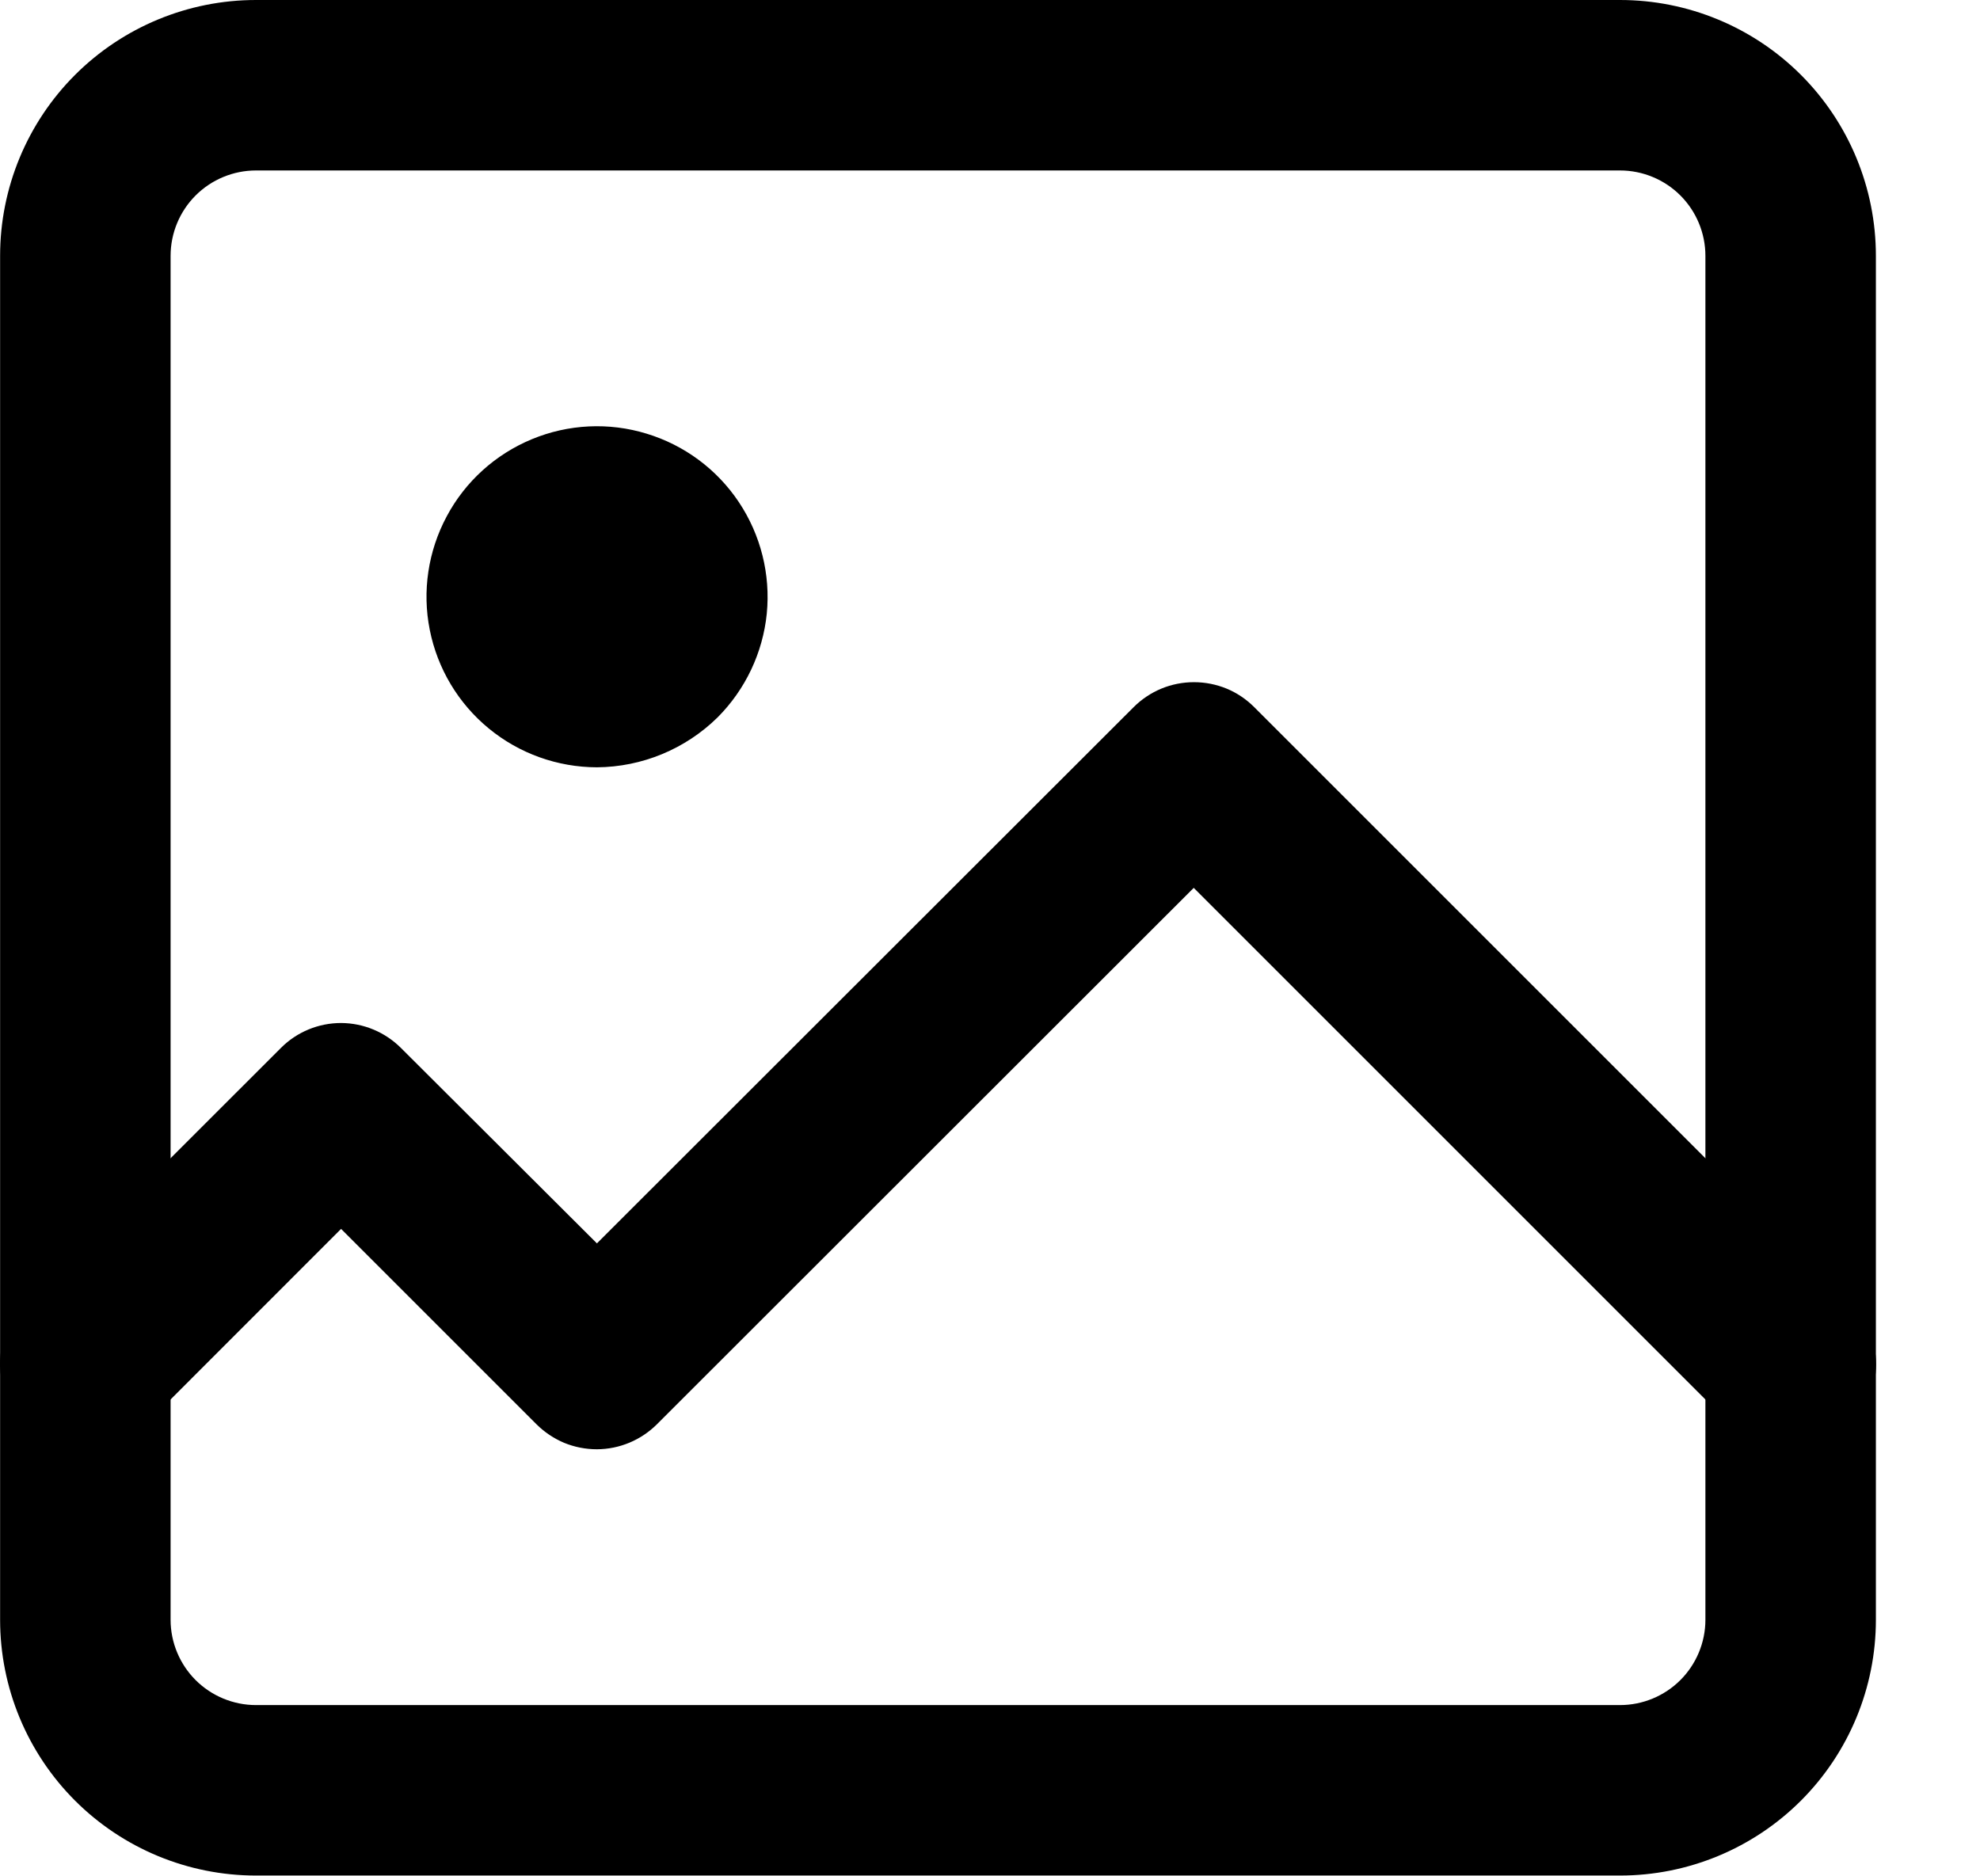
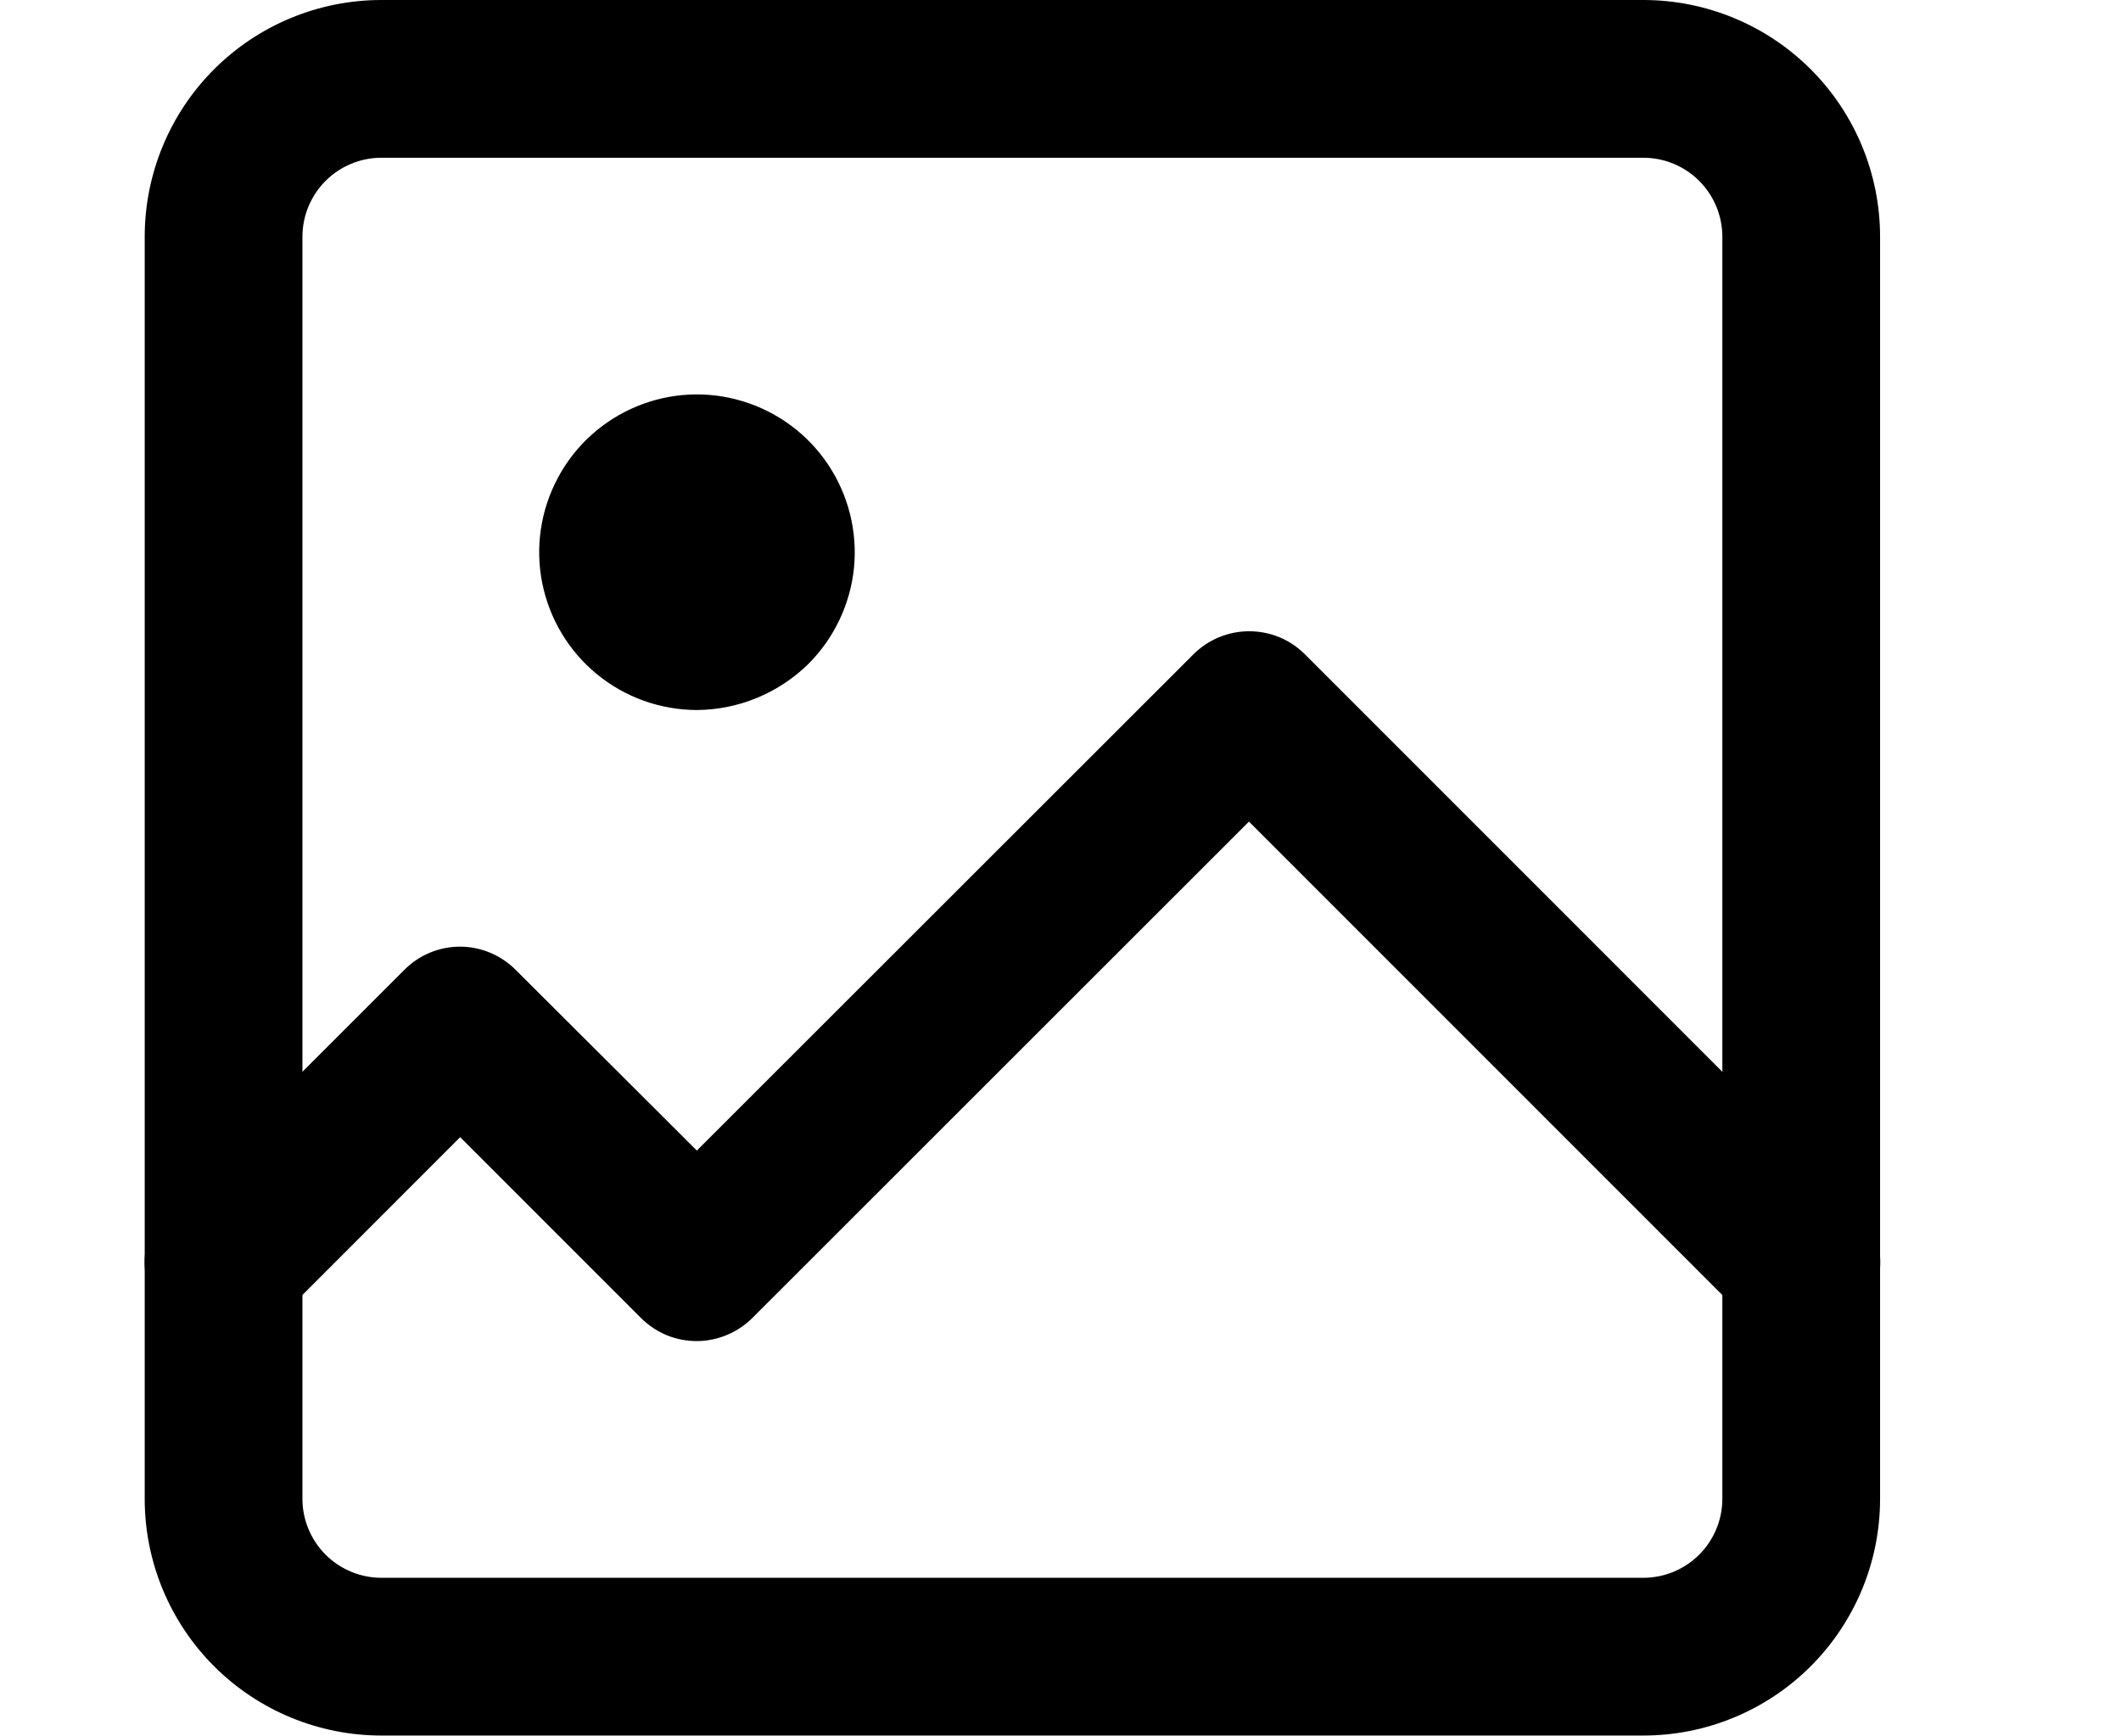
- <svg xmlns="http://www.w3.org/2000/svg" id="tab-photo" width="19" height="18" viewBox="0 0 19 18">
+ <svg xmlns="http://www.w3.org/2000/svg" id="tab-photo" width="22" height="18" viewBox="0 0 19 18">
  <path d="M15.546 18H2.456C1.805 18 1.18 17.741 0.72 17.281C0.26 16.821 0.001 16.196 0.001 15.546V2.455C0.001 1.804 0.26 1.179 0.72 0.719C1.18 0.259 1.805 0 2.456 0H15.546C16.197 0 16.822 0.259 17.282 0.719C17.742 1.179 18.001 1.804 18.001 2.455V15.546C18.001 16.196 17.742 16.821 17.282 17.281C16.822 17.741 16.197 18 15.546 18ZM2.456 1.636C2.239 1.636 2.03 1.723 1.877 1.876C1.724 2.029 1.637 2.238 1.637 2.455V15.546C1.637 15.762 1.724 15.971 1.877 16.124C2.03 16.277 2.239 16.364 2.456 16.364H15.546C15.763 16.364 15.972 16.277 16.125 16.124C16.278 15.971 16.365 15.762 16.365 15.546V2.455C16.365 2.238 16.278 2.029 16.125 1.876C15.972 1.723 15.763 1.636 15.546 1.636H2.456Z" />
  <path d="M0.819 13.909C0.657 13.909 0.498 13.861 0.363 13.771C0.229 13.681 0.124 13.553 0.062 13.403C-4.42199e-05 13.253 -0.016 13.088 0.016 12.929C0.048 12.77 0.127 12.624 0.242 12.51L2.697 10.056C2.85 9.903 3.057 9.818 3.273 9.818C3.49 9.819 3.697 9.906 3.85 10.06L5.728 11.933L10.878 6.787C10.954 6.711 11.045 6.65 11.144 6.609C11.243 6.568 11.35 6.547 11.457 6.547C11.565 6.547 11.671 6.568 11.771 6.609C11.87 6.65 11.96 6.711 12.036 6.787L17.763 12.514C17.917 12.668 18.003 12.876 18.003 13.093C18.003 13.31 17.917 13.518 17.763 13.672C17.61 13.825 17.402 13.912 17.184 13.912C16.967 13.912 16.759 13.825 16.606 13.672L11.455 8.521L6.305 13.668C6.152 13.821 5.945 13.908 5.728 13.909C5.62 13.909 5.513 13.888 5.413 13.847C5.314 13.805 5.223 13.744 5.147 13.668L3.273 11.794L1.396 13.672C1.242 13.824 1.035 13.909 0.819 13.909Z" />
  <path d="M5.728 7.364C5.349 7.363 4.983 7.232 4.69 6.991C4.398 6.751 4.198 6.417 4.124 6.045C4.05 5.674 4.108 5.289 4.287 4.955C4.465 4.621 4.754 4.36 5.104 4.215C5.454 4.07 5.843 4.051 6.205 4.162C6.567 4.272 6.88 4.504 7.09 4.819C7.3 5.134 7.395 5.512 7.358 5.889C7.32 6.265 7.153 6.617 6.886 6.885C6.577 7.189 6.161 7.361 5.728 7.364Z" />
</svg>
